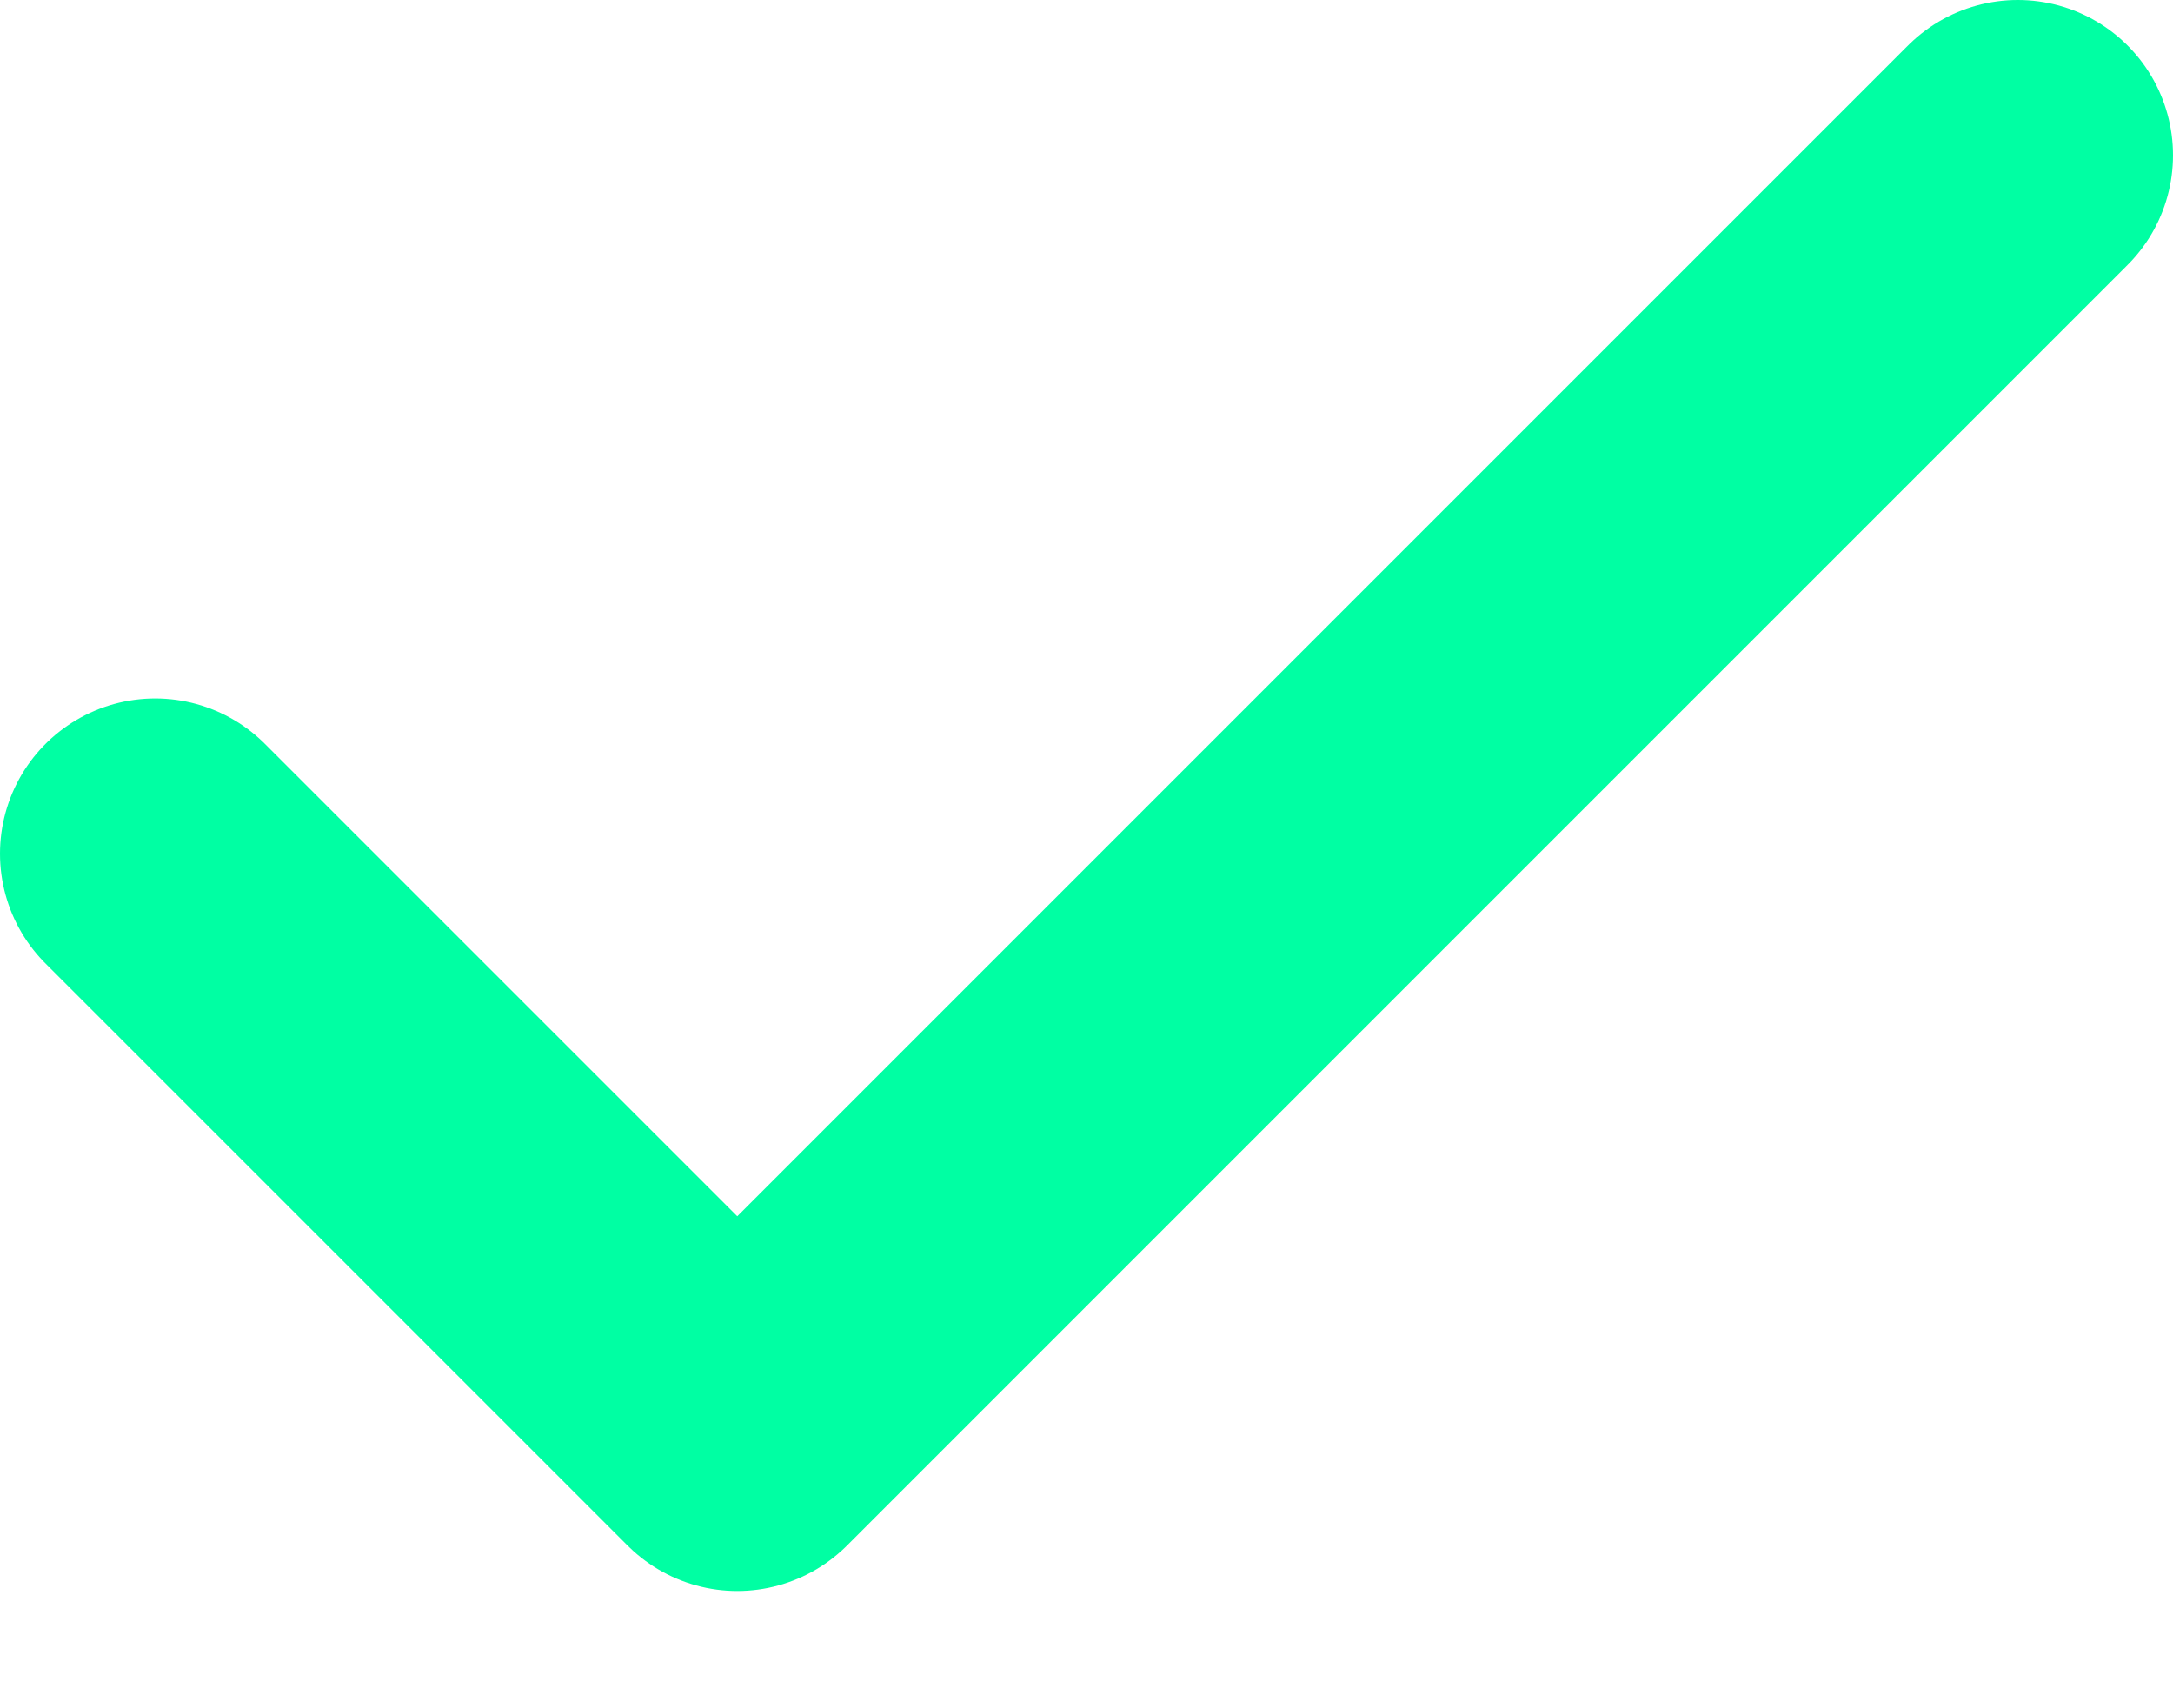
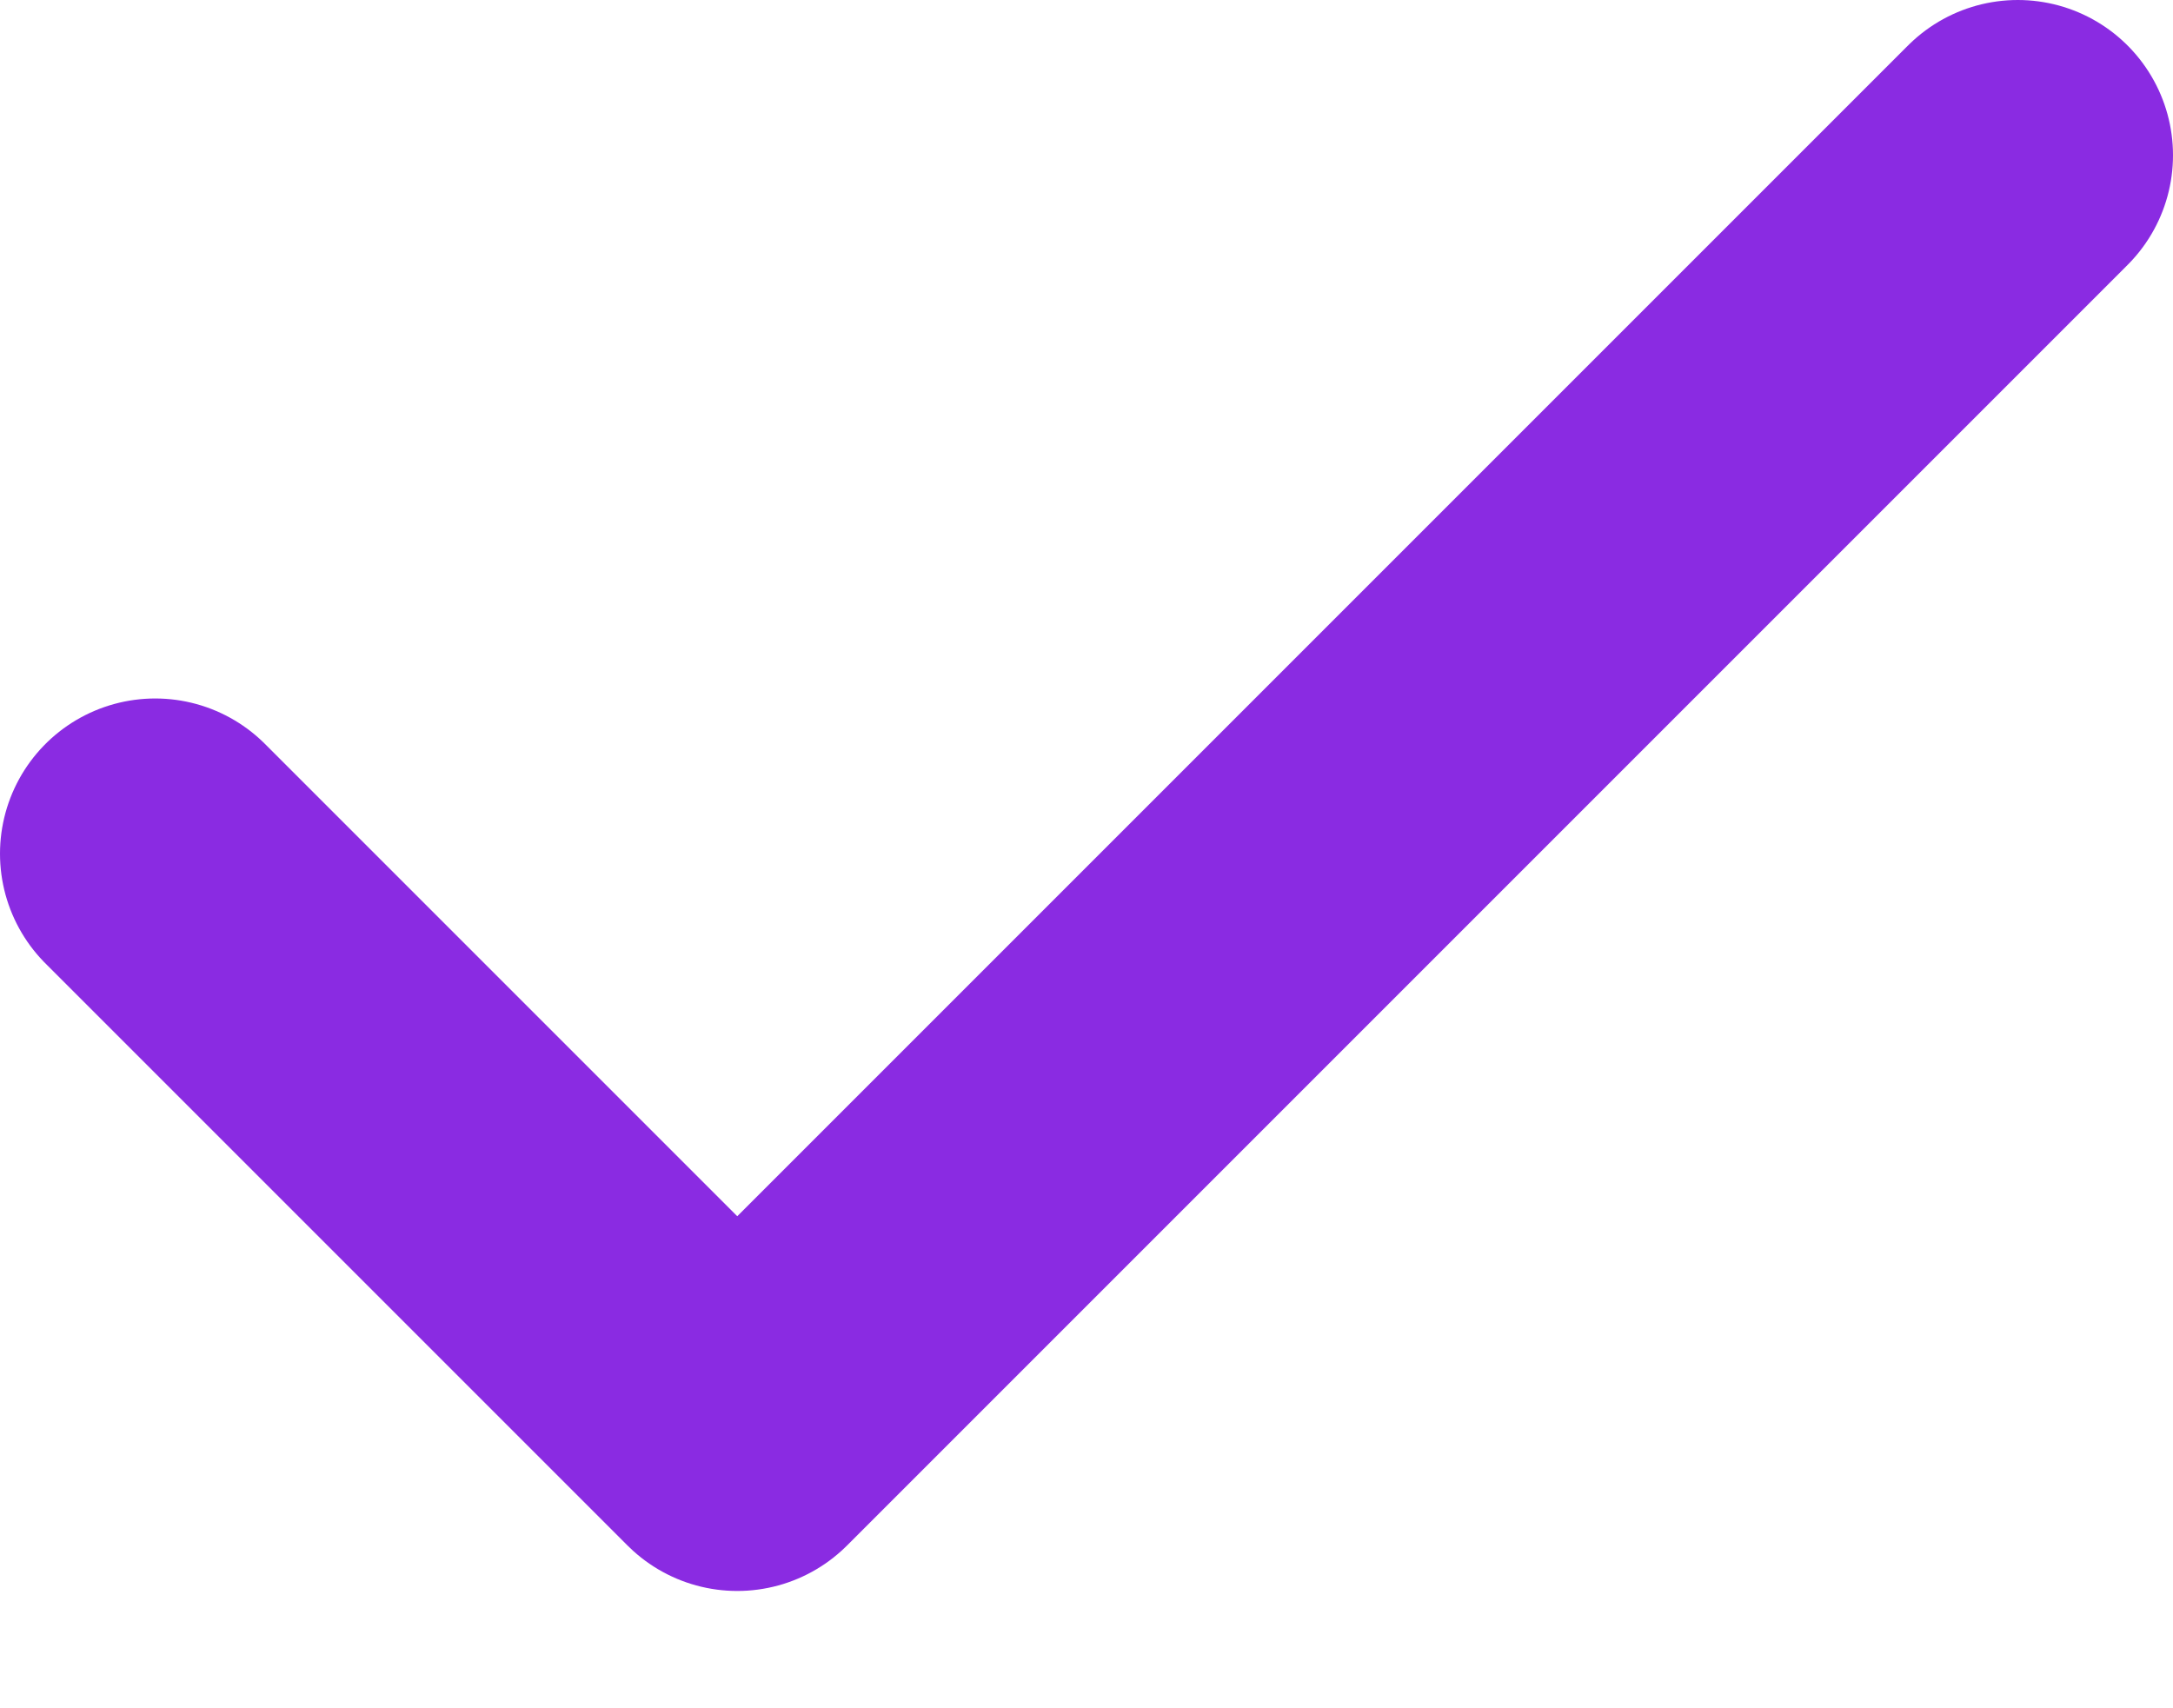
<svg xmlns="http://www.w3.org/2000/svg" width="14" height="11" viewBox="0 0 14 11" fill="none">
-   <path d="M13 1L4.75 9.25L1 5.5" stroke="#00FFA3" stroke-width="2" stroke-linecap="round" stroke-linejoin="round" />
+   <path d="M13 1L4.75 9.25L1 5.5" stroke="#8A2BE2" stroke-width="2" stroke-linecap="round" stroke-linejoin="round" />
</svg>
